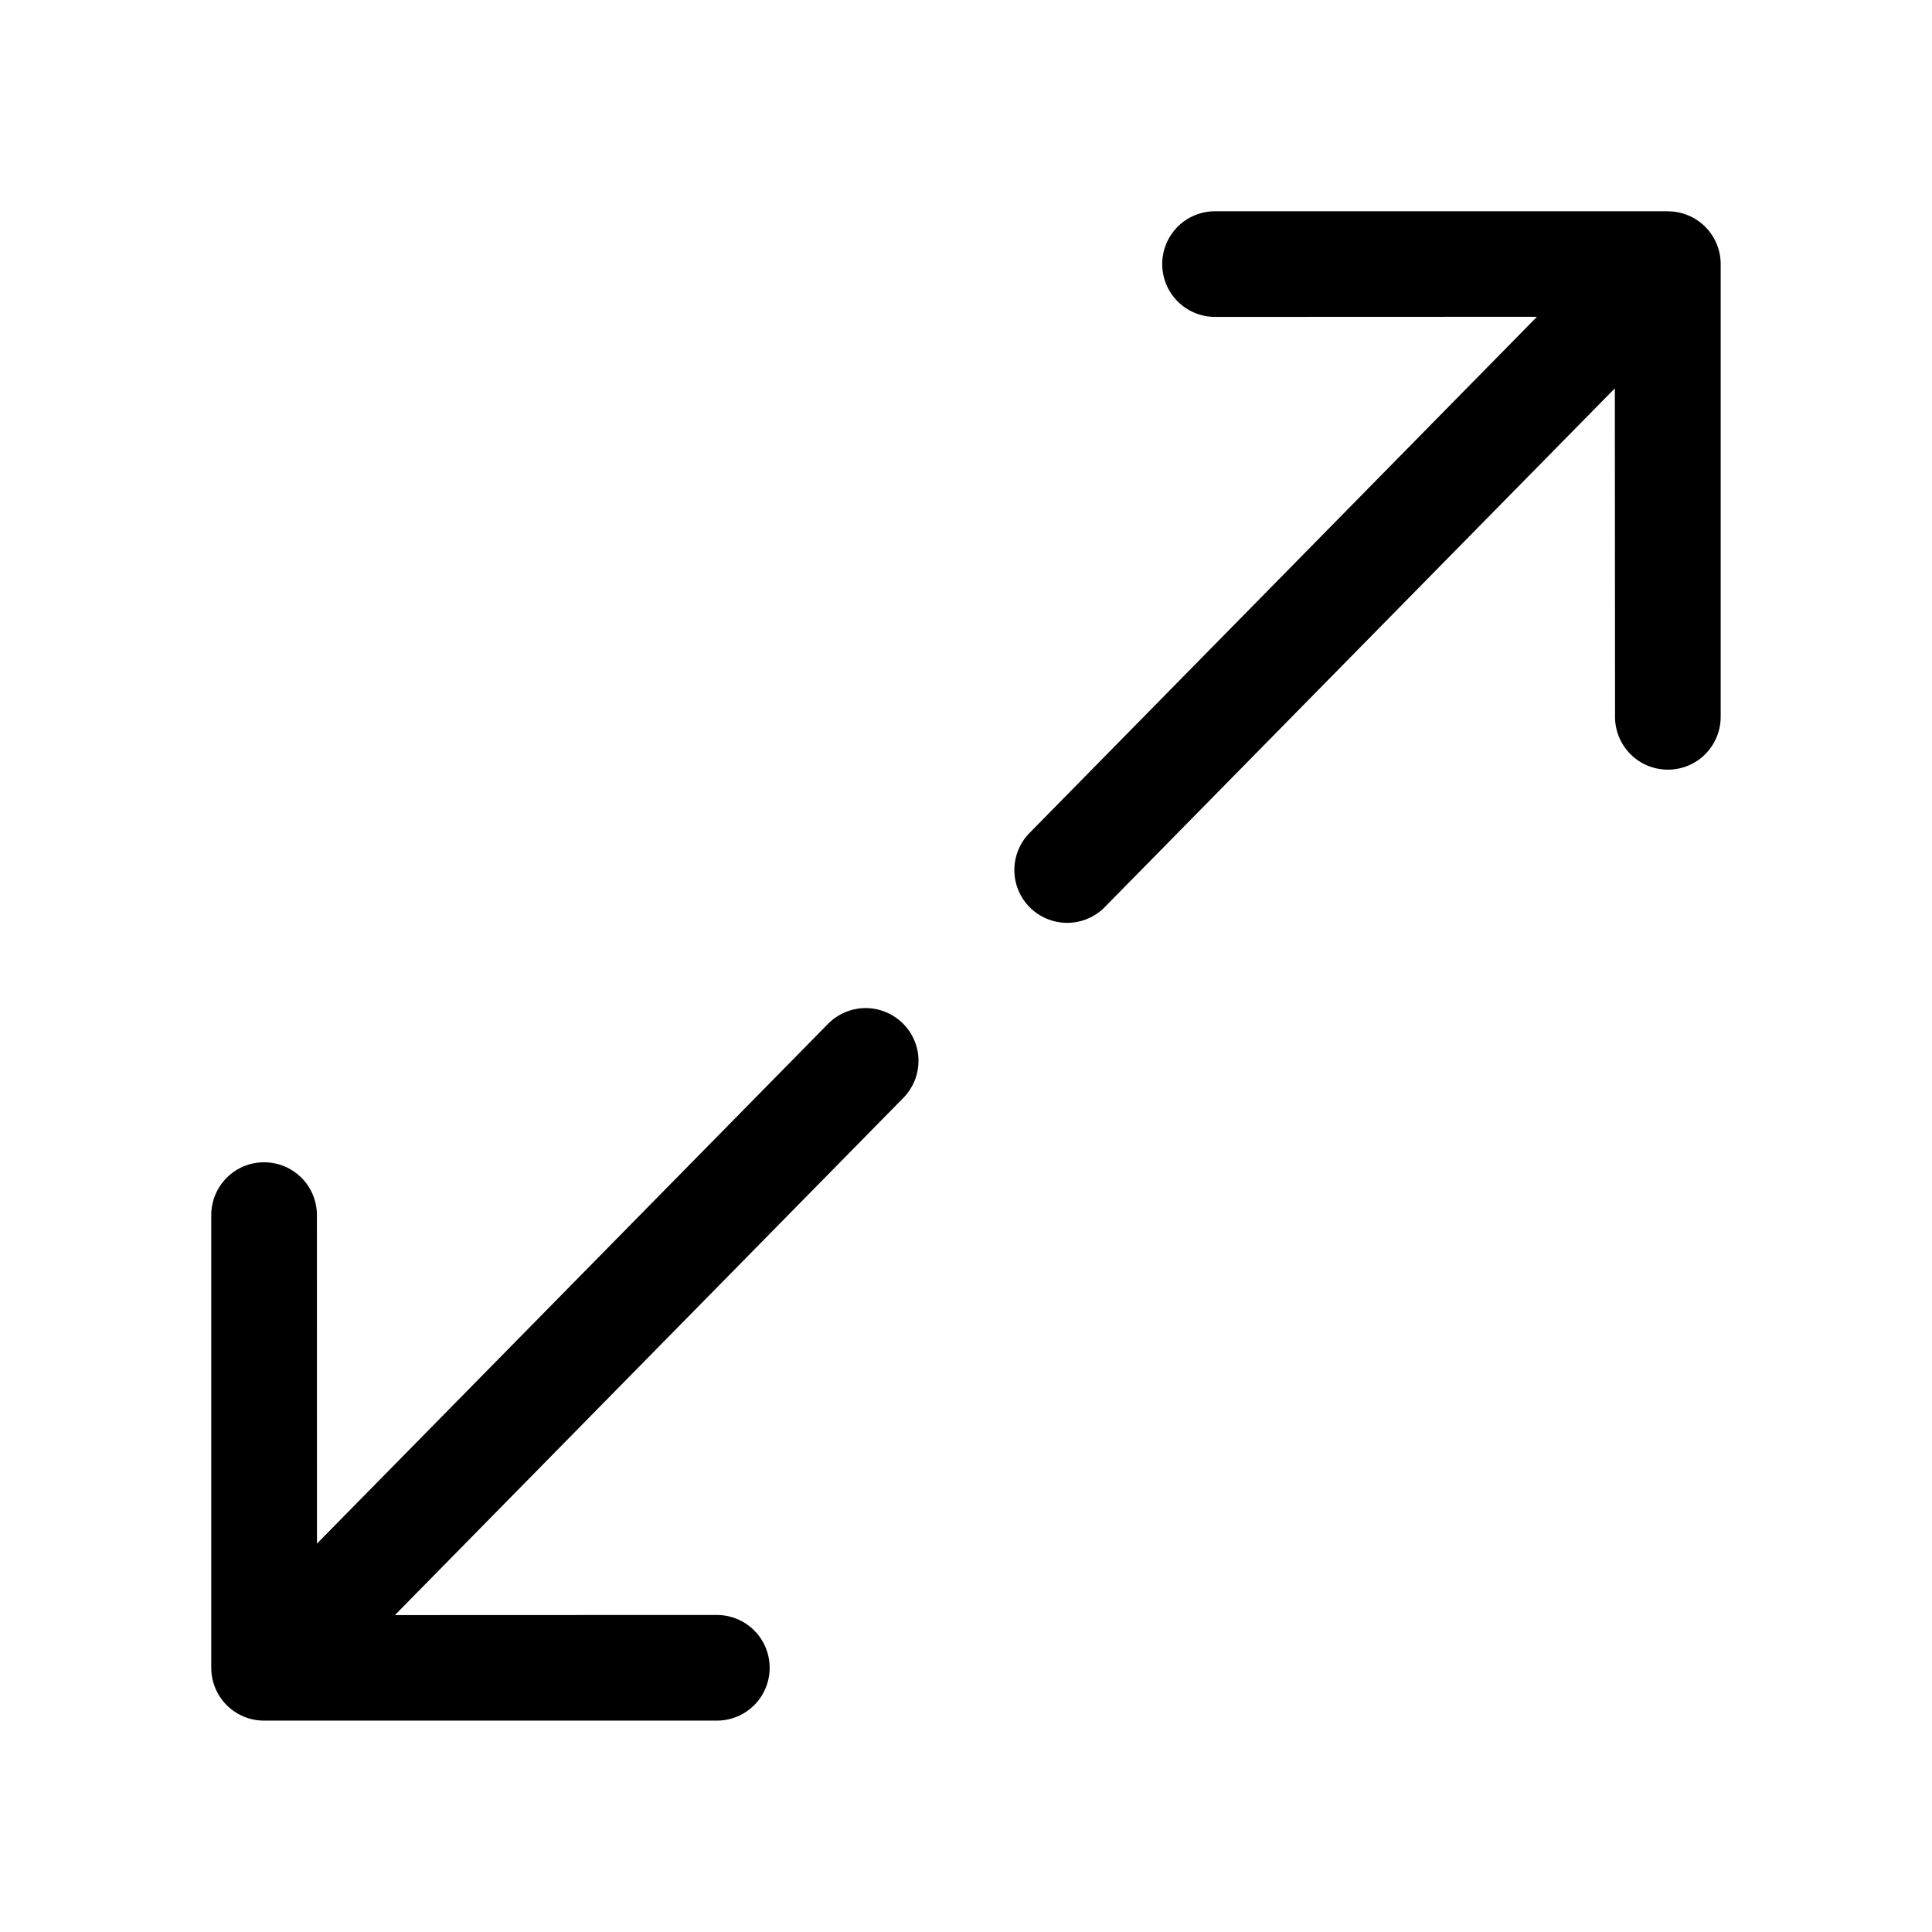
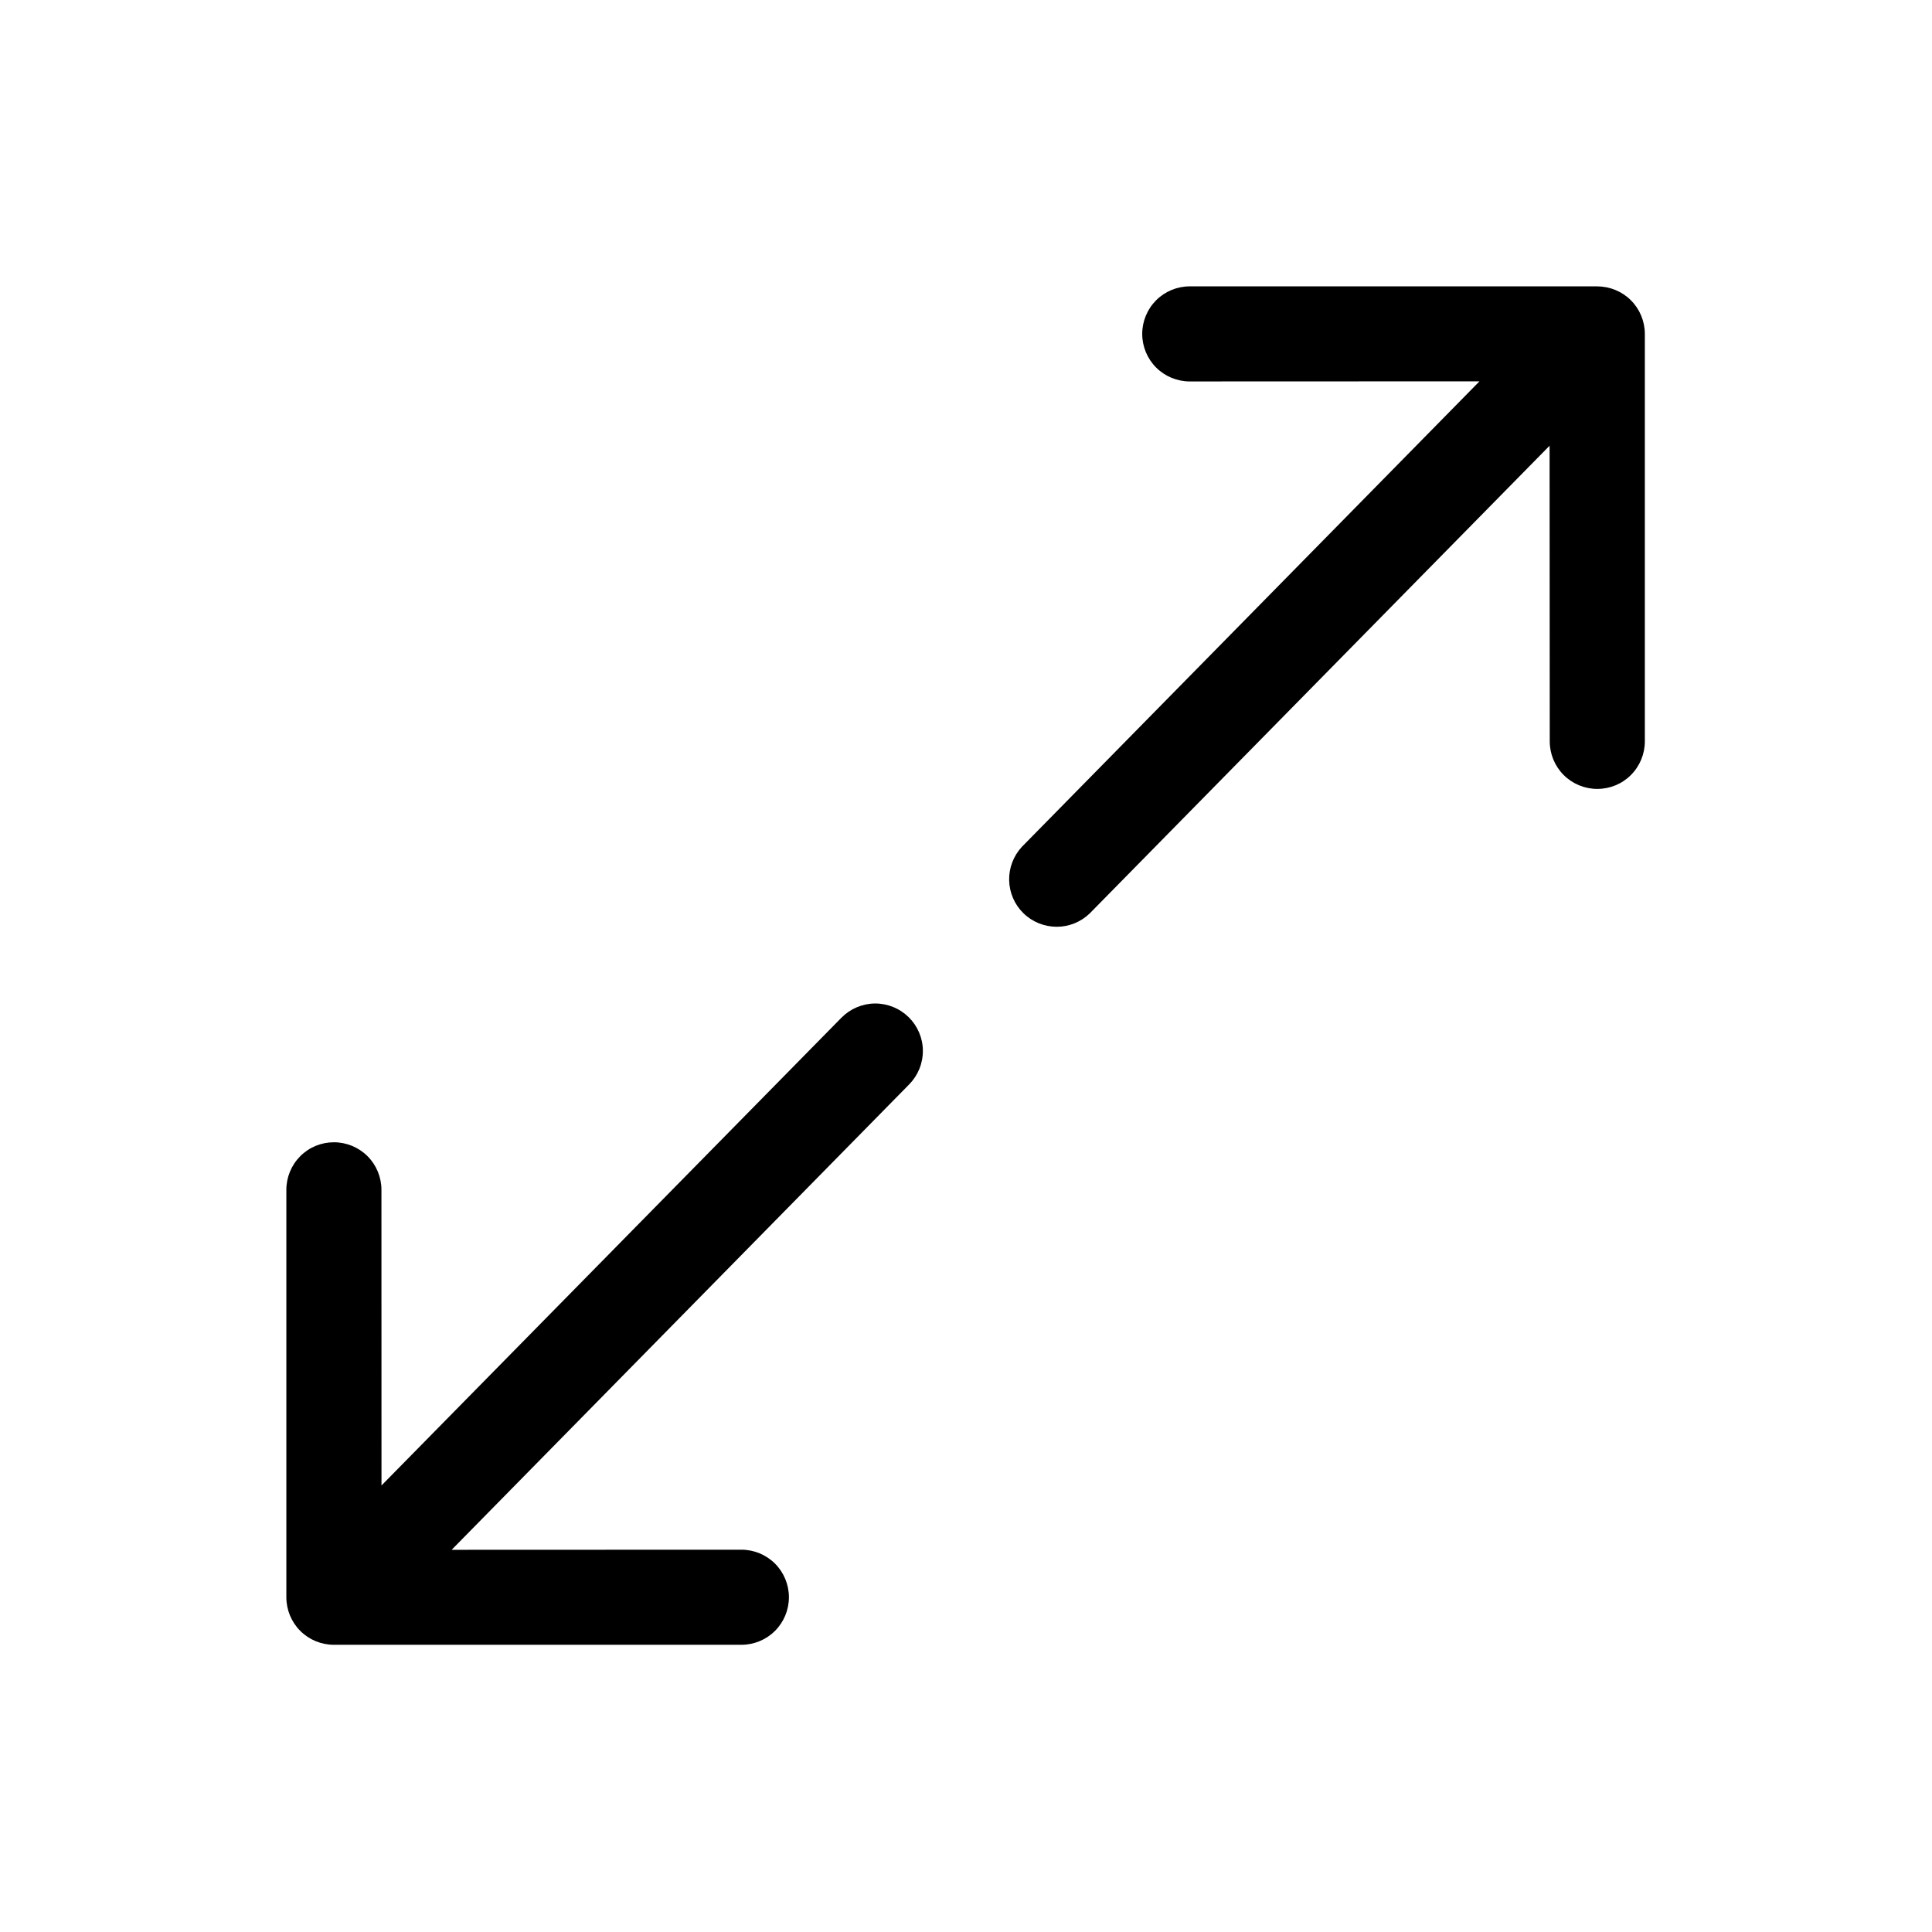
<svg xmlns="http://www.w3.org/2000/svg" width="256" height="256" viewBox="0 0 256 256" fill="none">
-   <path d="M119.616 135.592C120.272 136.24 120.792 137 121.152 137.848C121.512 138.696 121.704 139.6 121.704 140.52C121.712 141.44 121.536 142.352 121.192 143.2C120.848 144.048 120.336 144.824 119.696 145.48L52.328 214.008L94.984 213.992C96.84 213.992 98.624 214.728 99.936 216.04C101.248 217.352 101.984 219.136 101.984 220.992C101.984 222.848 101.248 224.632 99.936 225.944C98.624 227.256 96.84 227.992 94.984 227.992H34.992C33.136 227.992 31.352 227.256 30.04 225.944C28.728 224.632 27.992 222.848 27.992 220.992V161.008C27.992 159.152 28.728 157.376 30.04 156.056C31.352 154.736 33.136 154.008 34.992 154.008C36.848 154.008 38.632 154.744 39.944 156.056C41.256 157.368 41.992 159.152 41.992 161.008L42 204.536L109.712 135.672C110.36 135.016 111.12 134.496 111.968 134.136C112.816 133.776 113.72 133.584 114.64 133.576C115.56 133.568 116.472 133.744 117.32 134.088C118.176 134.432 118.952 134.944 119.608 135.584L119.616 135.592ZM221 28C222.856 28 224.64 28.736 225.952 30.048C227.264 31.36 228 33.144 228 35V94.984C228 96.84 227.264 98.616 225.952 99.936C224.64 101.256 222.856 101.984 221 101.984C219.144 101.984 217.36 101.248 216.048 99.936C214.736 98.624 214 96.84 214 94.984L213.976 51.456L146.264 120.32C144.952 121.584 143.192 122.296 141.368 122.28C139.544 122.264 137.792 121.552 136.496 120.272C135.192 118.992 134.448 117.256 134.408 115.432C134.368 113.608 135.048 111.84 136.288 110.504L203.656 41.976L161 41.992C159.144 41.992 157.36 41.256 156.048 39.944C154.736 38.632 154 36.848 154 34.992C154 33.136 154.736 31.36 156.048 30.04C157.36 28.728 159.144 27.992 161 27.992H221.008L221 28Z" fill="currentColor" />
+   <g data-optical="rg" transform="translate(127.5,127.5) scale(0.9) translate(-127.5,-127.5)">
+     <path d="M119.616 135.592C120.272 136.24 120.792 137 121.152 137.848C121.512 138.696 121.704 139.6 121.704 140.52C121.712 141.44 121.536 142.352 121.192 143.2C120.848 144.048 120.336 144.824 119.696 145.48L52.328 214.008L94.984 213.992C96.84 213.992 98.624 214.728 99.936 216.04C101.248 217.352 101.984 219.136 101.984 220.992C101.984 222.848 101.248 224.632 99.936 225.944C98.624 227.256 96.84 227.992 94.984 227.992H34.992C33.136 227.992 31.352 227.256 30.04 225.944C28.728 224.632 27.992 222.848 27.992 220.992V161.008C27.992 159.152 28.728 157.376 30.04 156.056C31.352 154.736 33.136 154.008 34.992 154.008C36.848 154.008 38.632 154.744 39.944 156.056C41.256 157.368 41.992 159.152 41.992 161.008L42 204.536L109.712 135.672C110.36 135.016 111.12 134.496 111.968 134.136C112.816 133.776 113.72 133.584 114.64 133.576C115.56 133.568 116.472 133.744 117.32 134.088C118.176 134.432 118.952 134.944 119.608 135.584L119.616 135.592ZM221 28C222.856 28 224.64 28.736 225.952 30.048C227.264 31.36 228 33.144 228 35V94.984C228 96.84 227.264 98.616 225.952 99.936C224.64 101.256 222.856 101.984 221 101.984C219.144 101.984 217.36 101.248 216.048 99.936C214.736 98.624 214 96.84 214 94.984L213.976 51.456L146.264 120.32C144.952 121.584 143.192 122.296 141.368 122.28C139.544 122.264 137.792 121.552 136.496 120.272C135.192 118.992 134.448 117.256 134.408 115.432C134.368 113.608 135.048 111.84 136.288 110.504L203.656 41.976L161 41.992C159.144 41.992 157.36 41.256 156.048 39.944C154.736 38.632 154 36.848 154 34.992C154 33.136 154.736 31.36 156.048 30.04C157.36 28.728 159.144 27.992 161 27.992H221.008L221 28Z" fill="currentColor" />
+   </g>
</svg>
